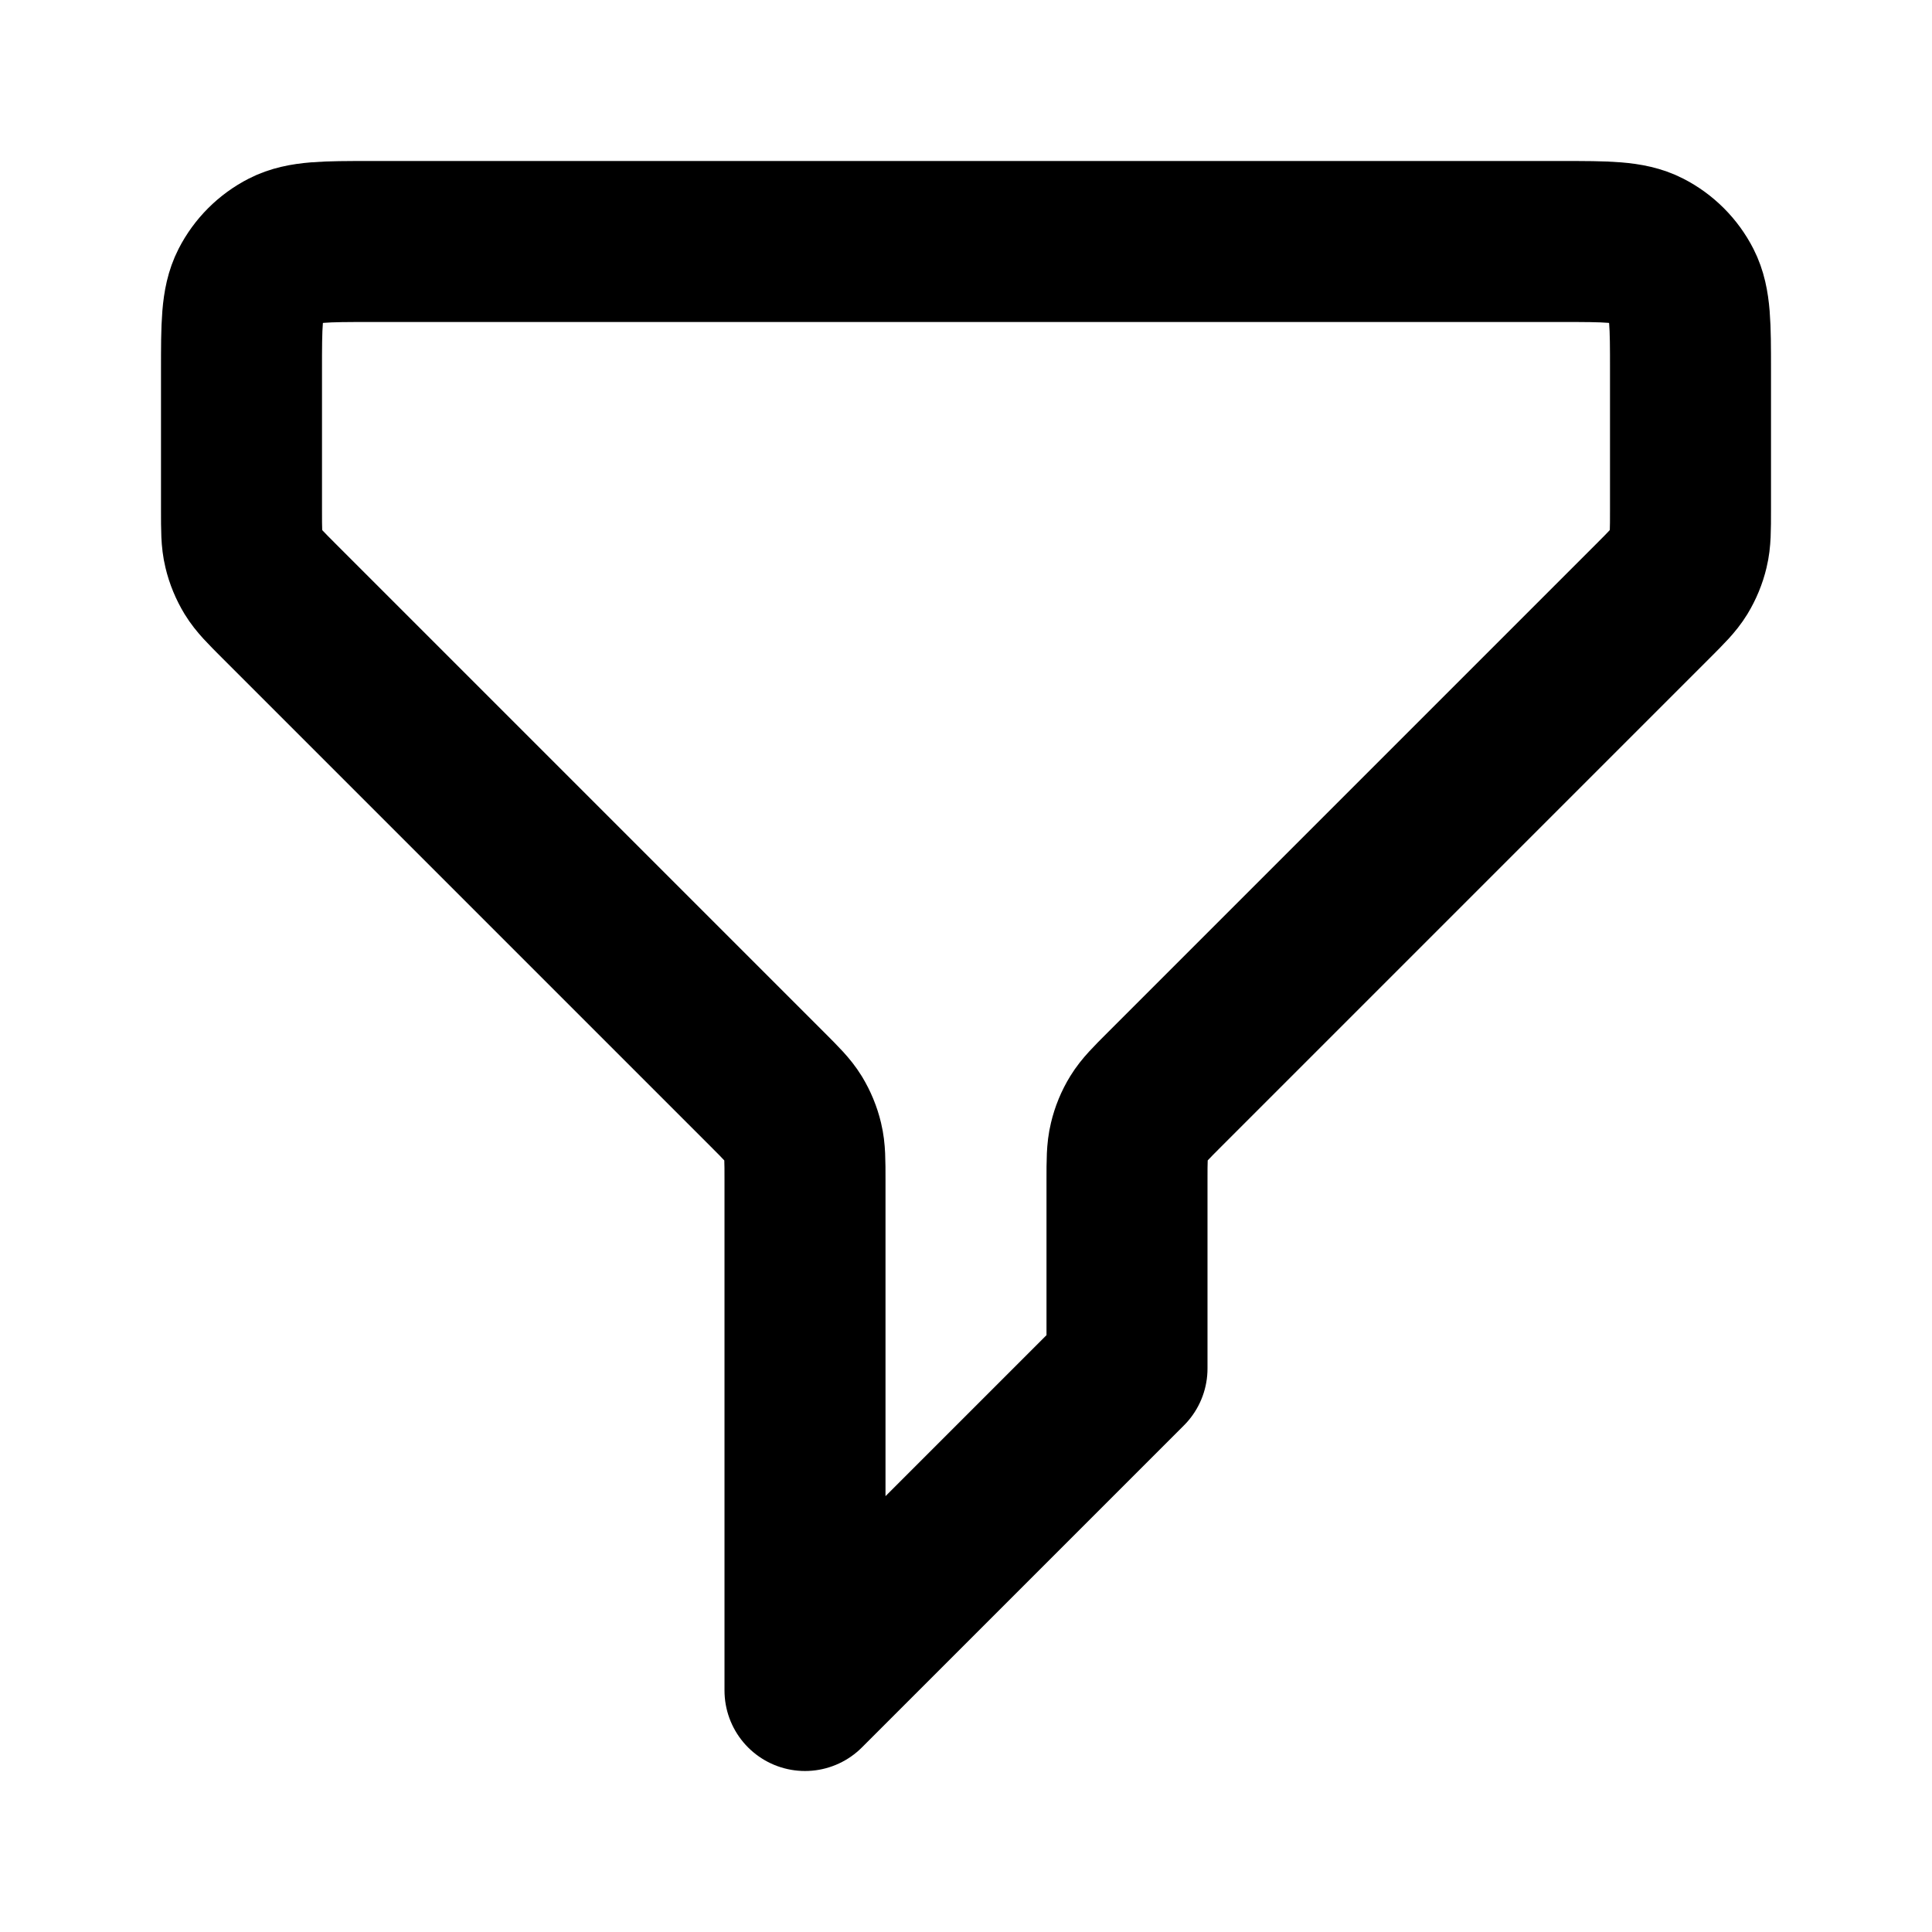
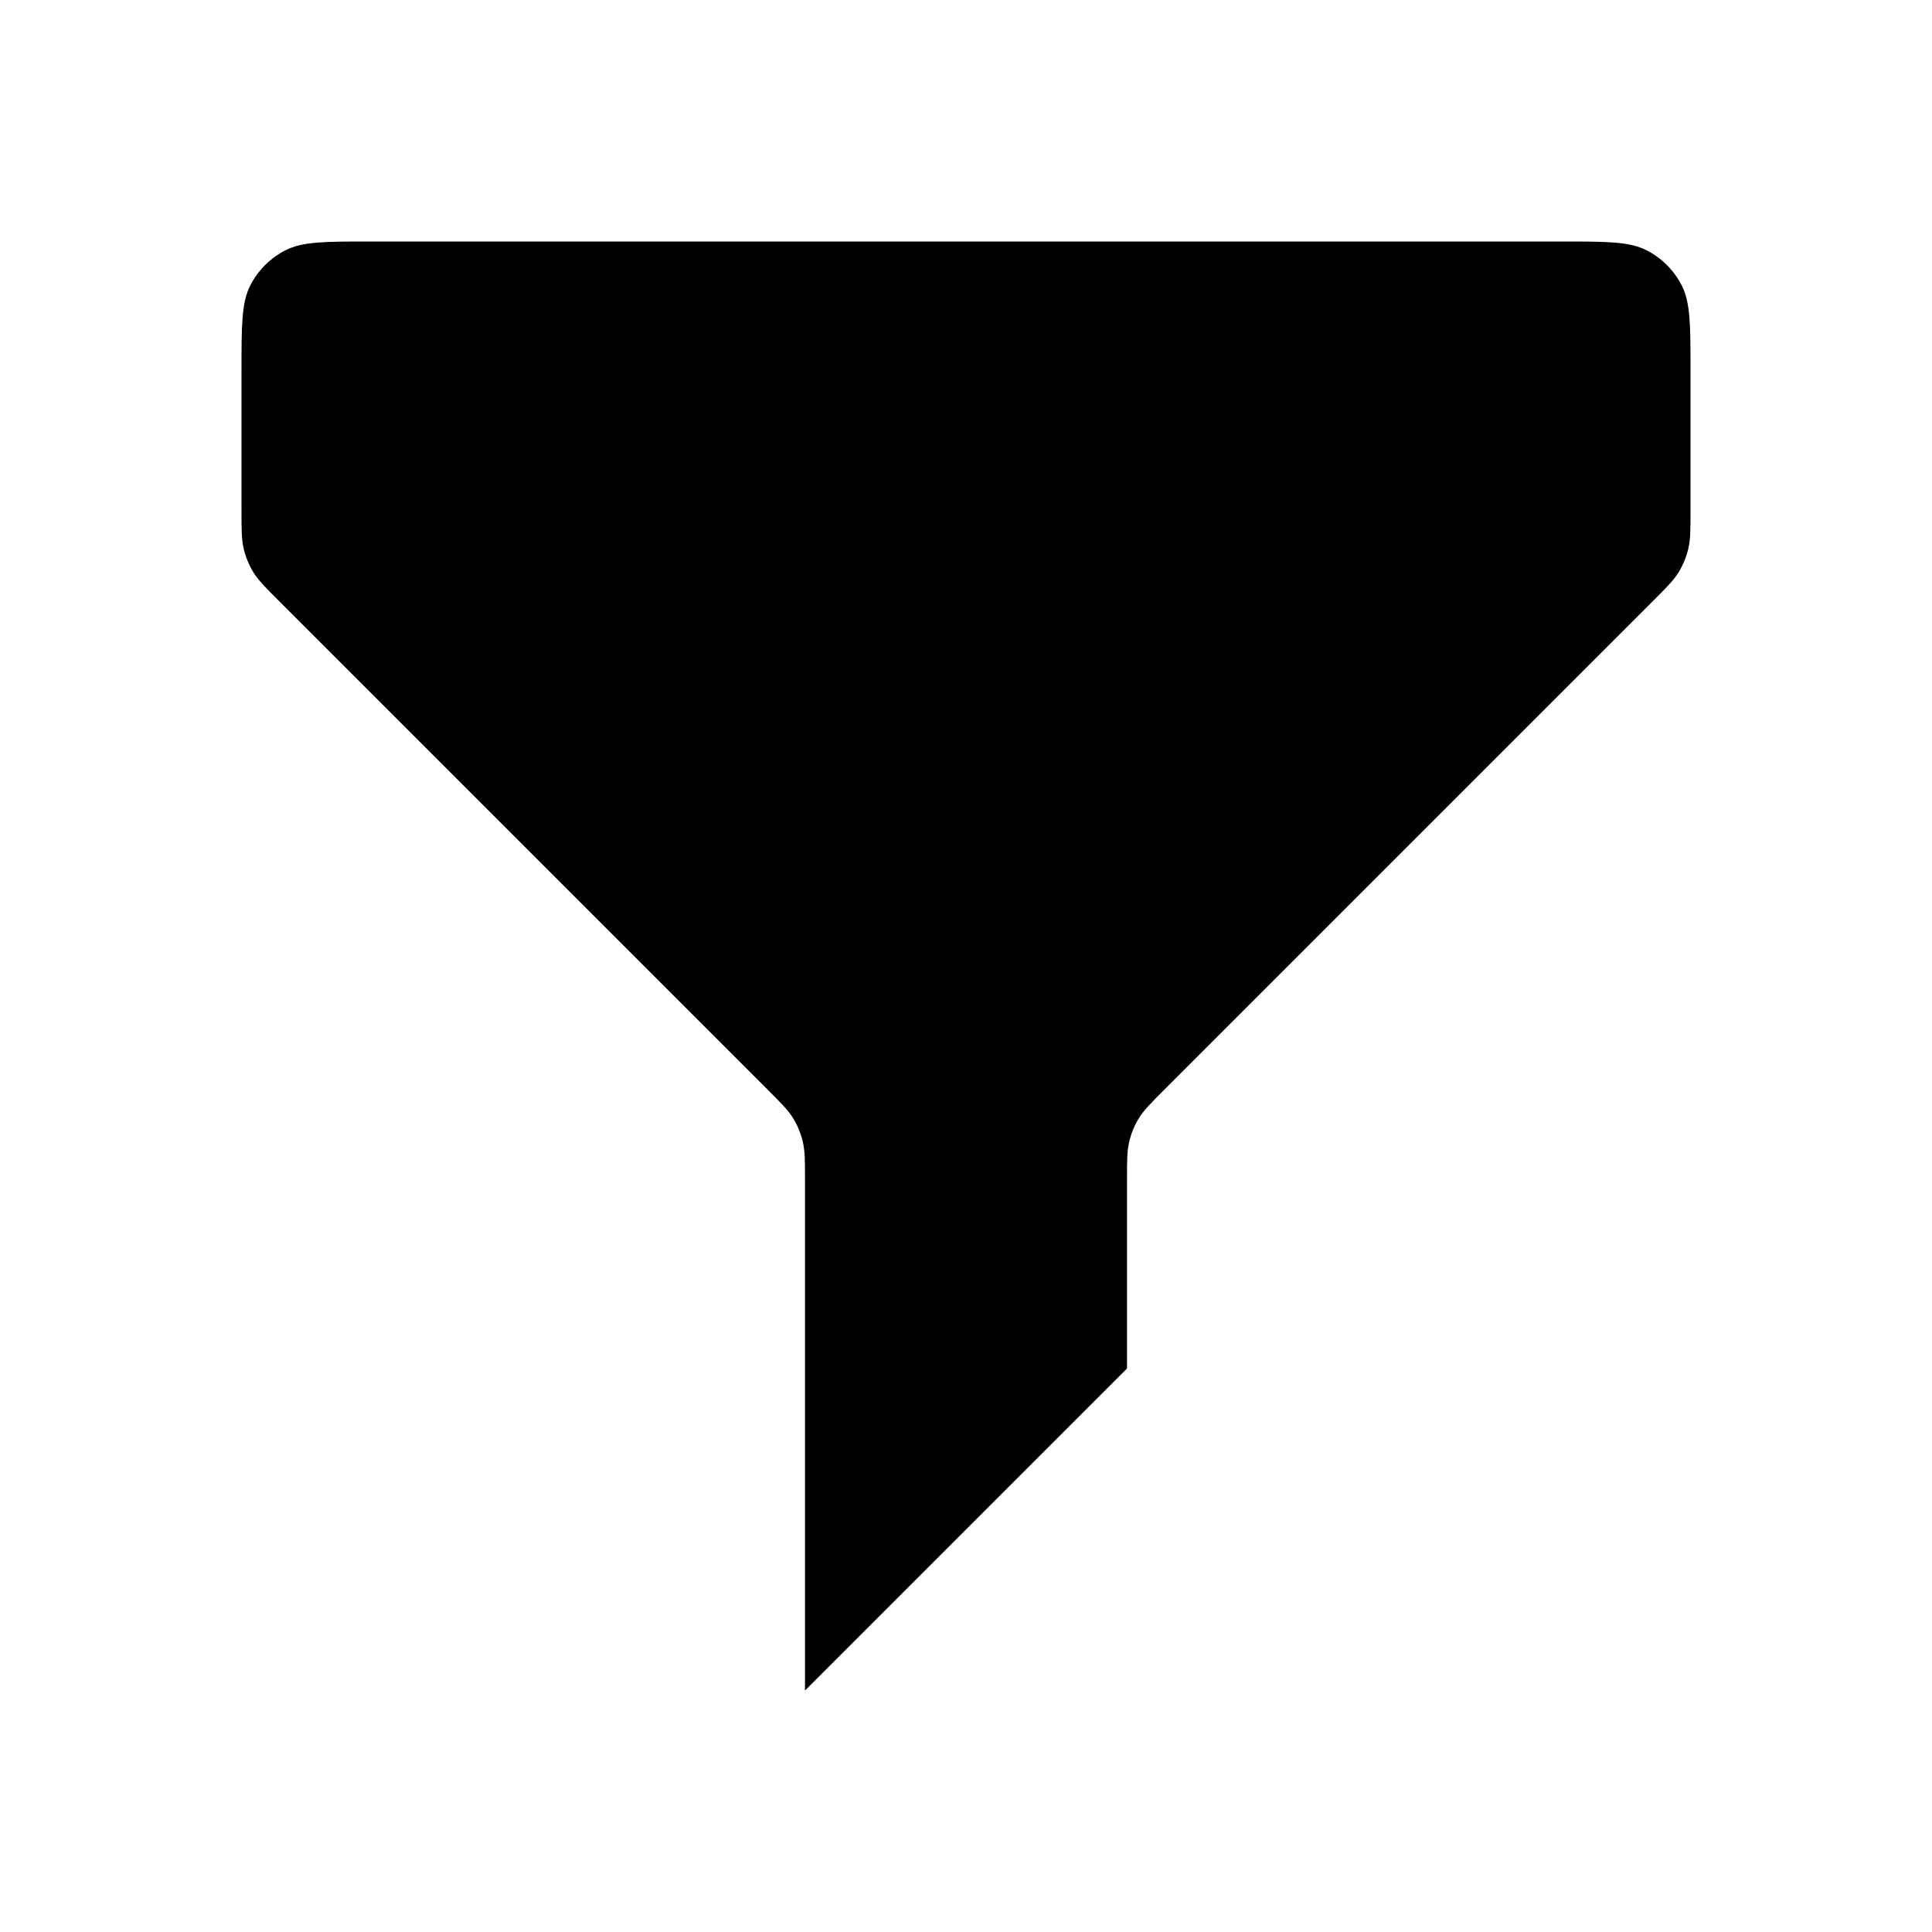
- <svg xmlns="http://www.w3.org/2000/svg" width="800px" height="800px" viewBox="0 0 24 24" fill="none">
-   <path d="M3 4.6C3 4.04 3 3.76 3.109 3.546C3.205 3.358 3.358 3.205 3.546 3.109C3.76 3 4.04 3 4.6 3H19.4C19.96 3 20.24 3 20.454 3.109C20.642 3.205 20.795 3.358 20.891 3.546C21 3.76 21 4.04 21 4.6V6.337C21 6.582 21 6.704 20.972 6.819C20.948 6.921 20.907 7.019 20.853 7.108C20.791 7.209 20.704 7.296 20.531 7.469L14.469 13.531C14.296 13.704 14.209 13.791 14.147 13.892C14.092 13.981 14.052 14.079 14.028 14.181C14 14.296 14 14.418 14 14.663V17L10 21V14.663C10 14.418 10 14.296 9.972 14.181C9.948 14.079 9.907 13.981 9.853 13.892C9.791 13.791 9.704 13.704 9.531 13.531L3.469 7.469C3.296 7.296 3.209 7.209 3.147 7.108C3.093 7.019 3.052 6.921 3.028 6.819C3 6.704 3 6.582 3 6.337V4.6Z" stroke="#000000" stroke-width="2" stroke-linecap="round" stroke-linejoin="round" />
+ <svg xmlns="http://www.w3.org/2000/svg" width="800px" height="800px" viewBox="0 0 24 24">
+   <path d="M3 4.6C3 4.04 3 3.76 3.109 3.546C3.205 3.358 3.358 3.205 3.546 3.109C3.76 3 4.04 3 4.6 3H19.4C19.96 3 20.24 3 20.454 3.109C20.642 3.205 20.795 3.358 20.891 3.546C21 3.76 21 4.04 21 4.6V6.337C21 6.582 21 6.704 20.972 6.819C20.948 6.921 20.907 7.019 20.853 7.108C20.791 7.209 20.704 7.296 20.531 7.469L14.469 13.531C14.296 13.704 14.209 13.791 14.147 13.892C14.092 13.981 14.052 14.079 14.028 14.181C14 14.296 14 14.418 14 14.663V17L10 21V14.663C10 14.418 10 14.296 9.972 14.181C9.948 14.079 9.907 13.981 9.853 13.892C9.791 13.791 9.704 13.704 9.531 13.531L3.469 7.469C3.296 7.296 3.209 7.209 3.147 7.108C3.093 7.019 3.052 6.921 3.028 6.819C3 6.704 3 6.582 3 6.337V4.6Z" stroke-width="2" stroke-linecap="round" stroke-linejoin="round" />
</svg>
